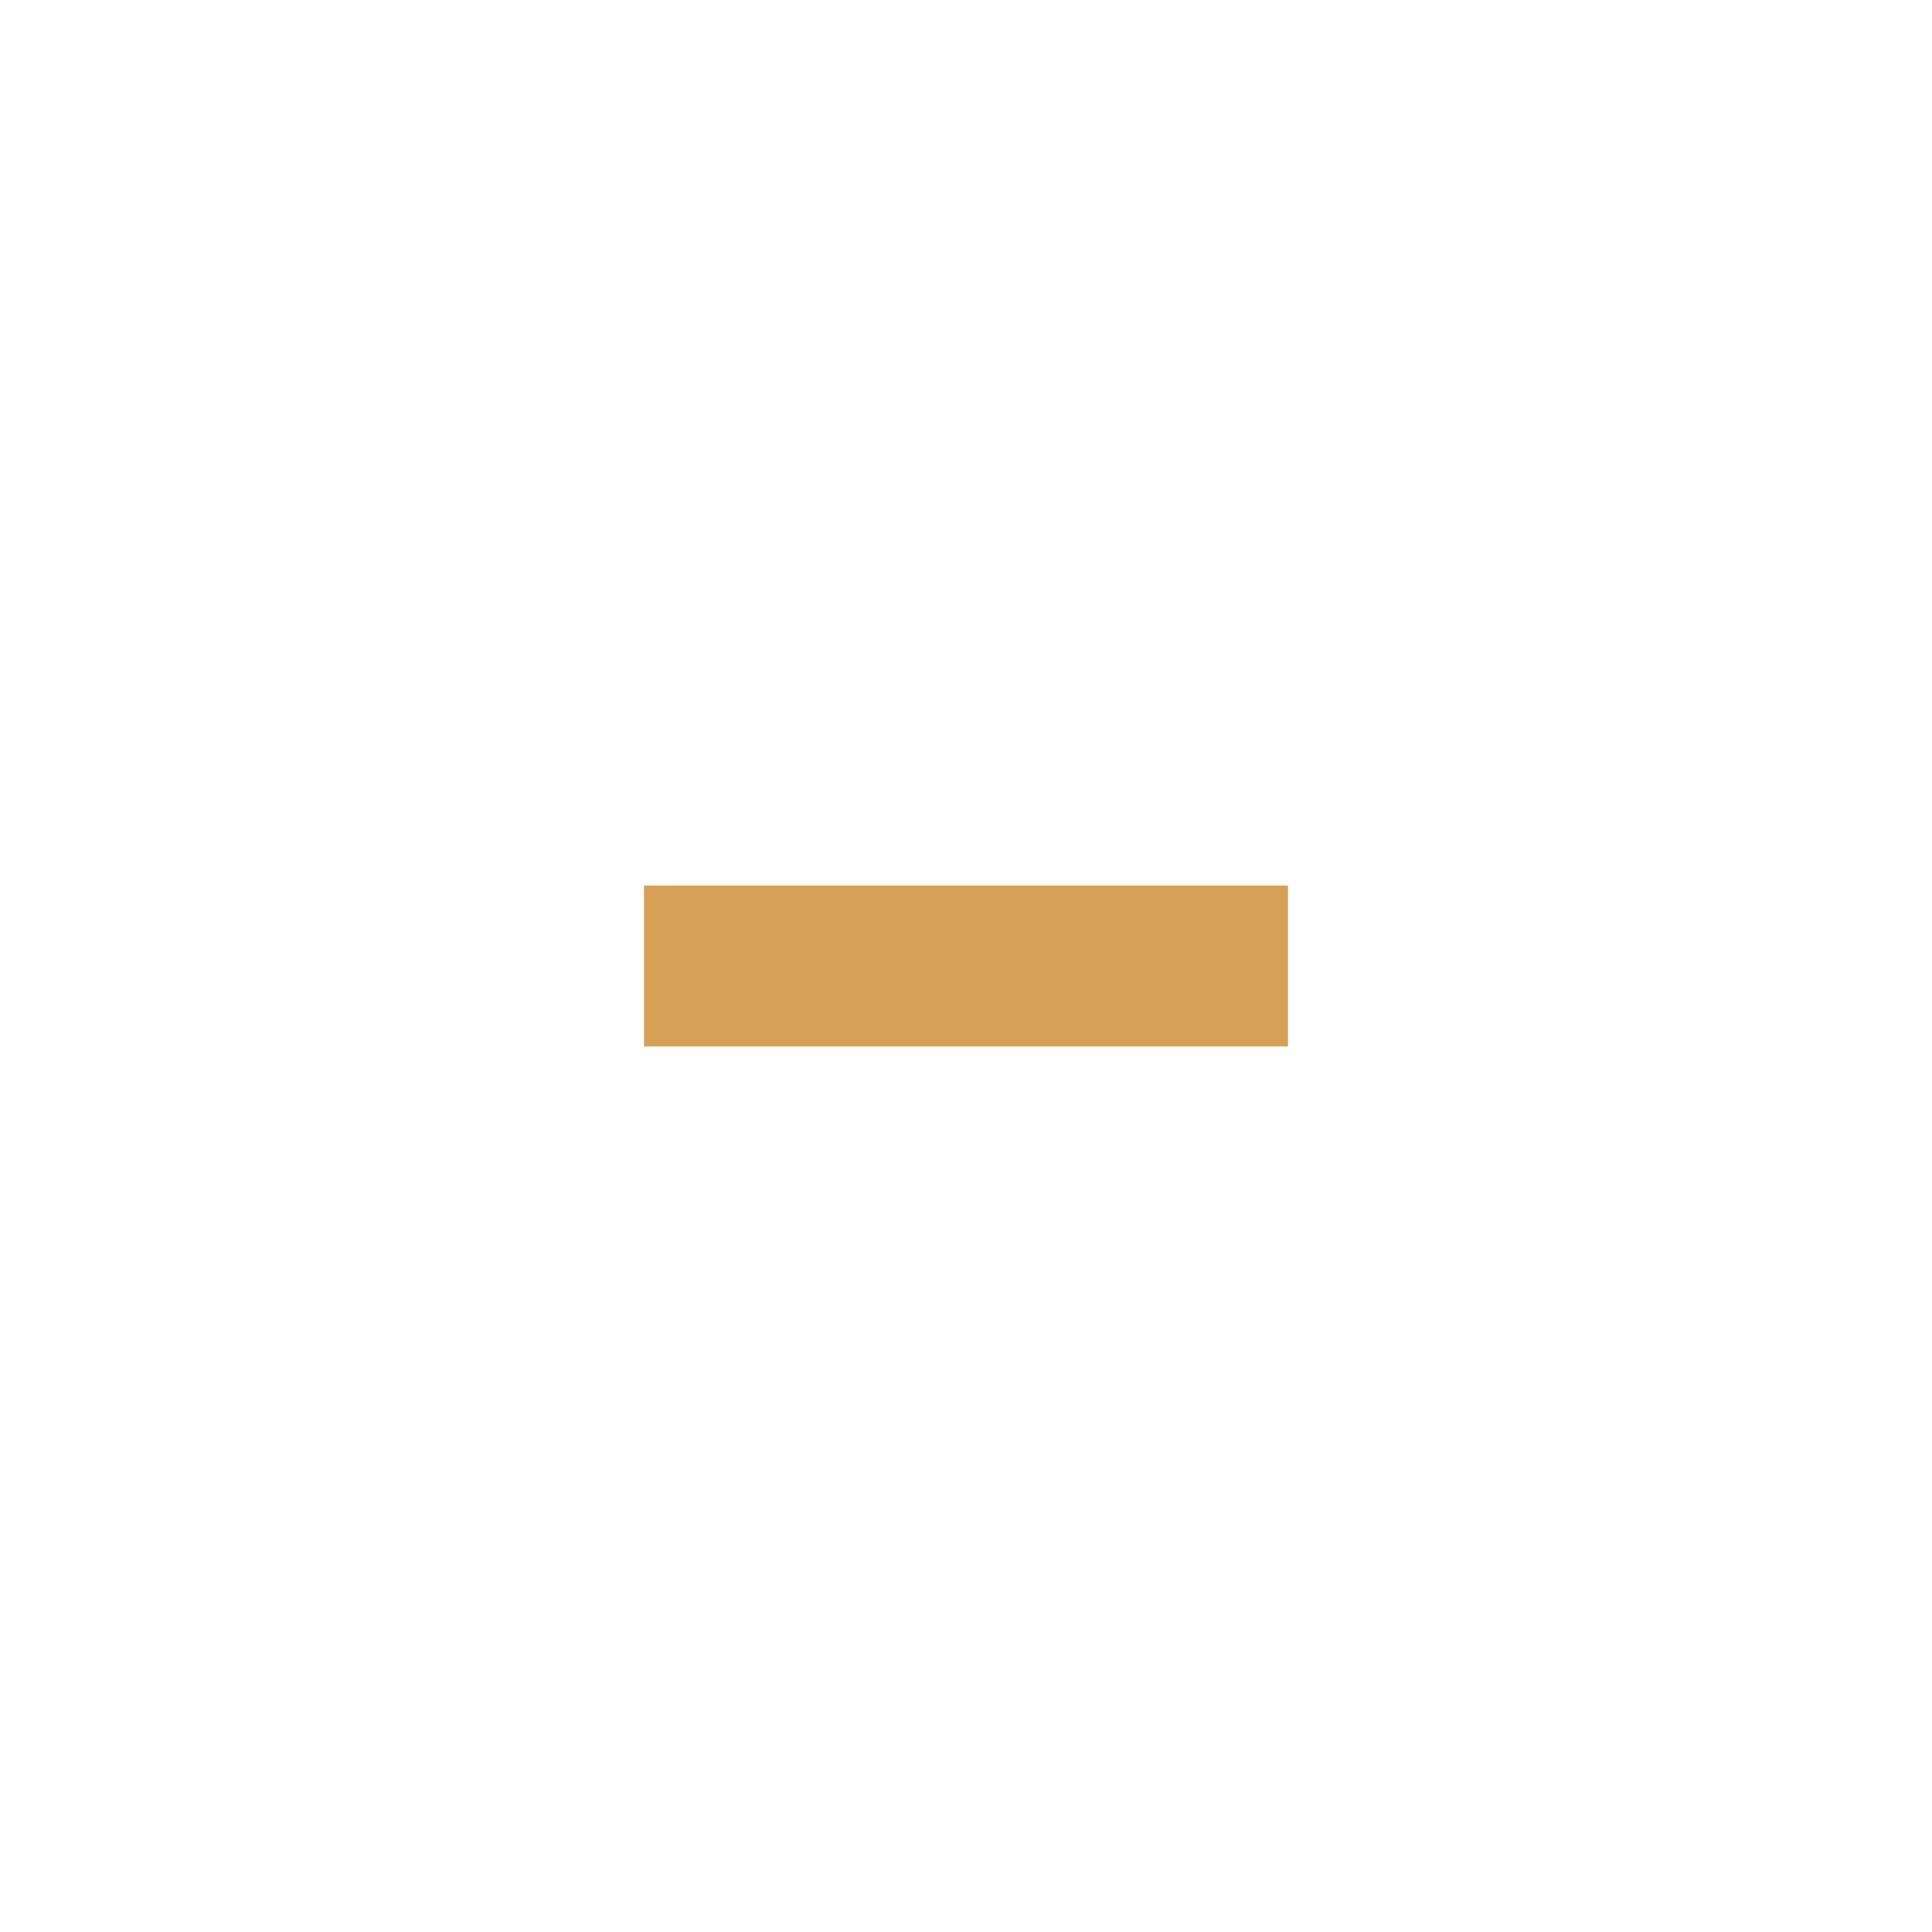
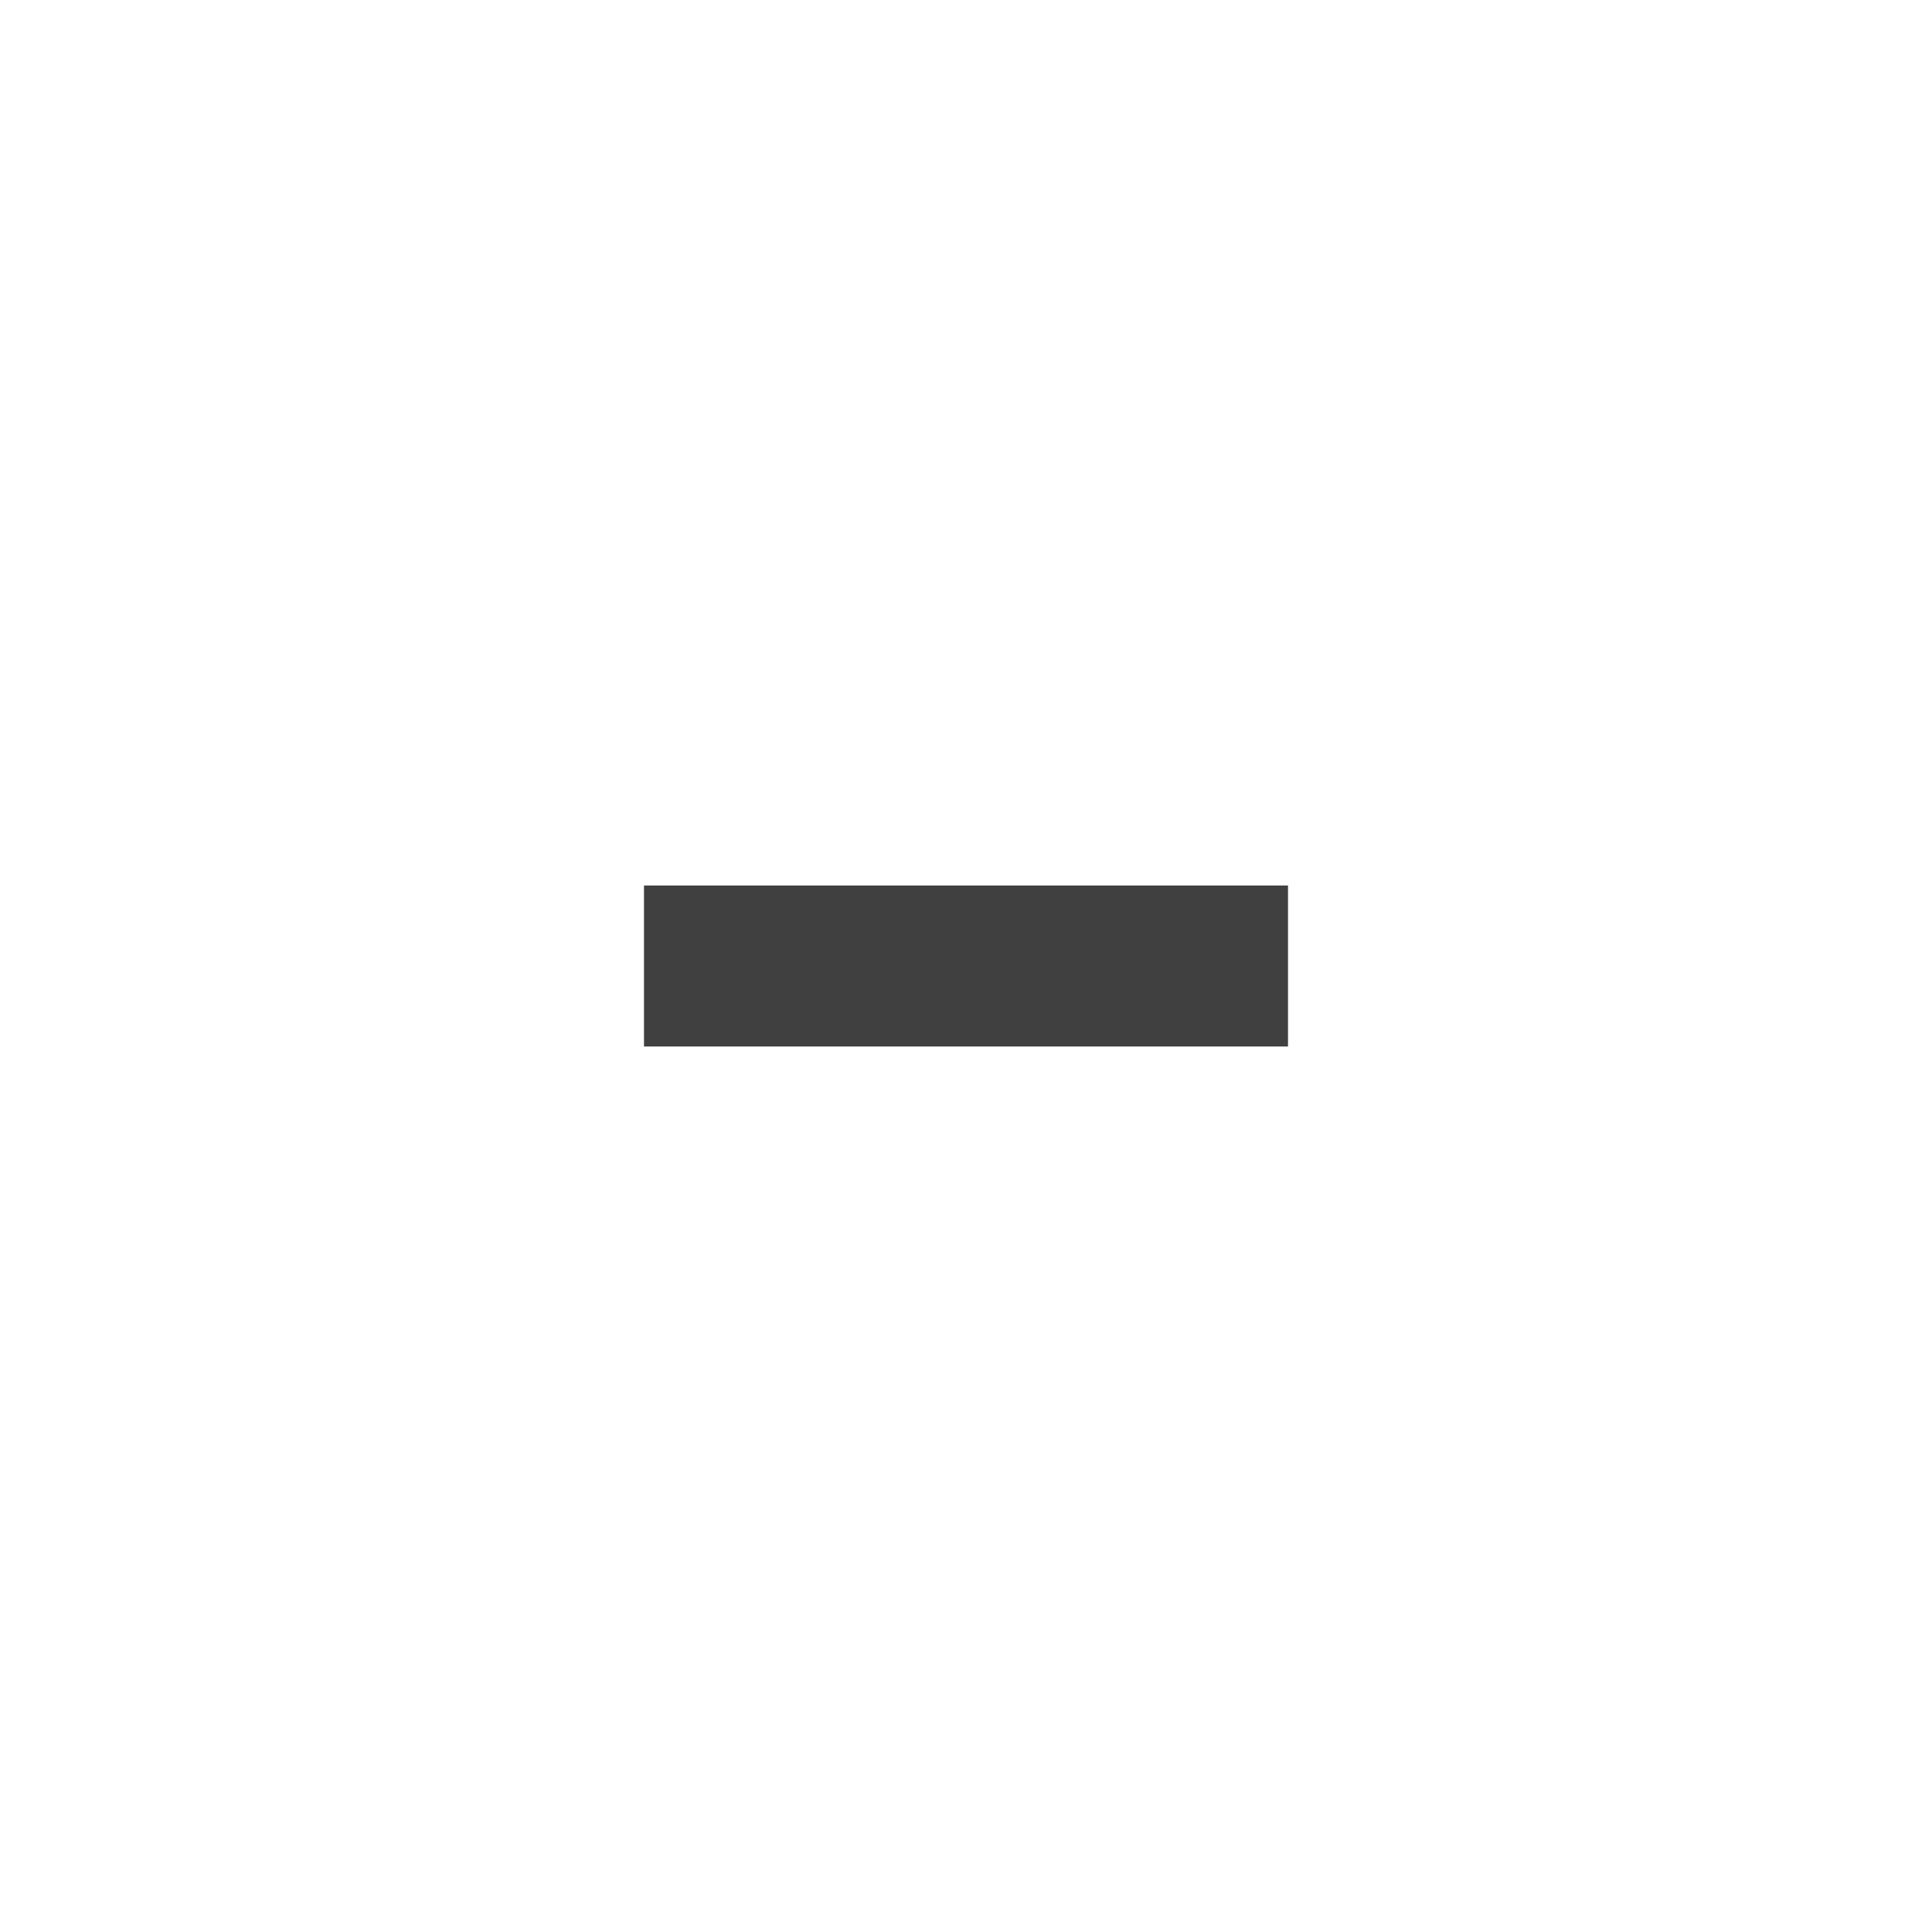
<svg xmlns="http://www.w3.org/2000/svg" version="1.1" x="0px" y="0px" width="24px" height="24px" viewBox="0 0 24 24" xml:space="preserve">
-   <rect x="8" y="11" fill="#c8821e" opacity="0.75" width="8" height="2" />
+   <rect x="8" y="11" fill="#{{base0A-hex}}" opacity="0.75" width="8" height="2" />
</svg>
